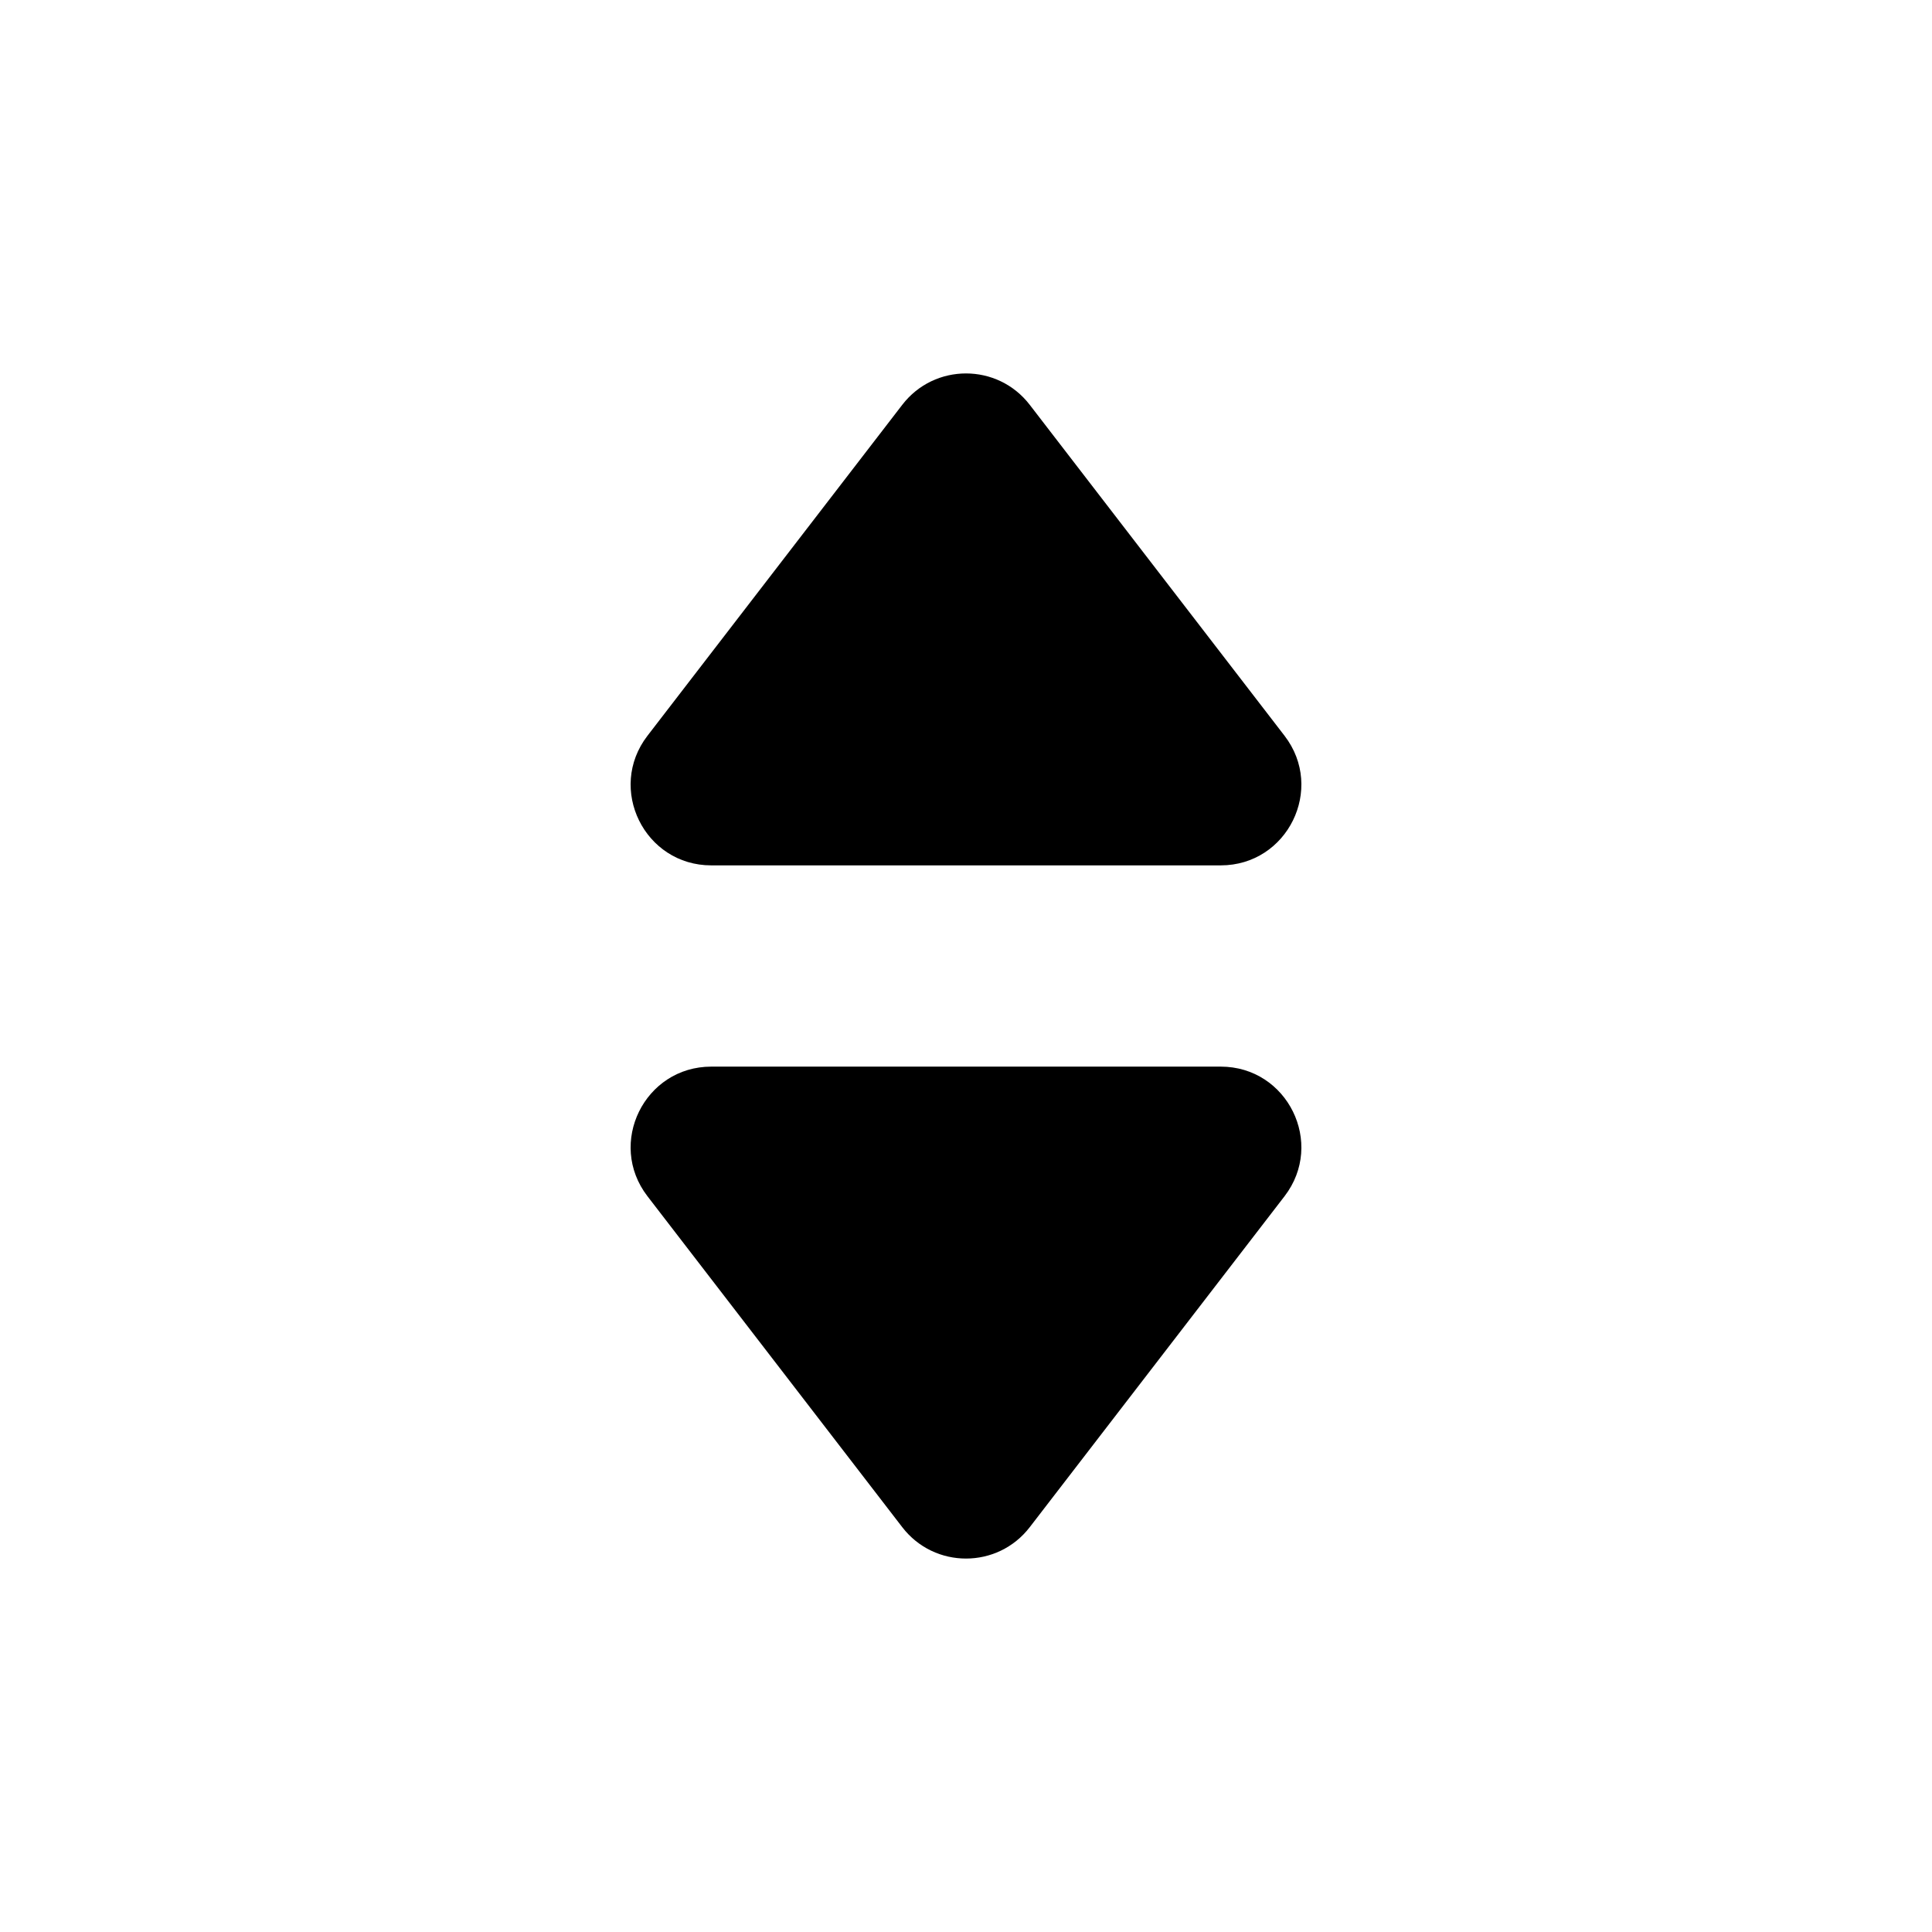
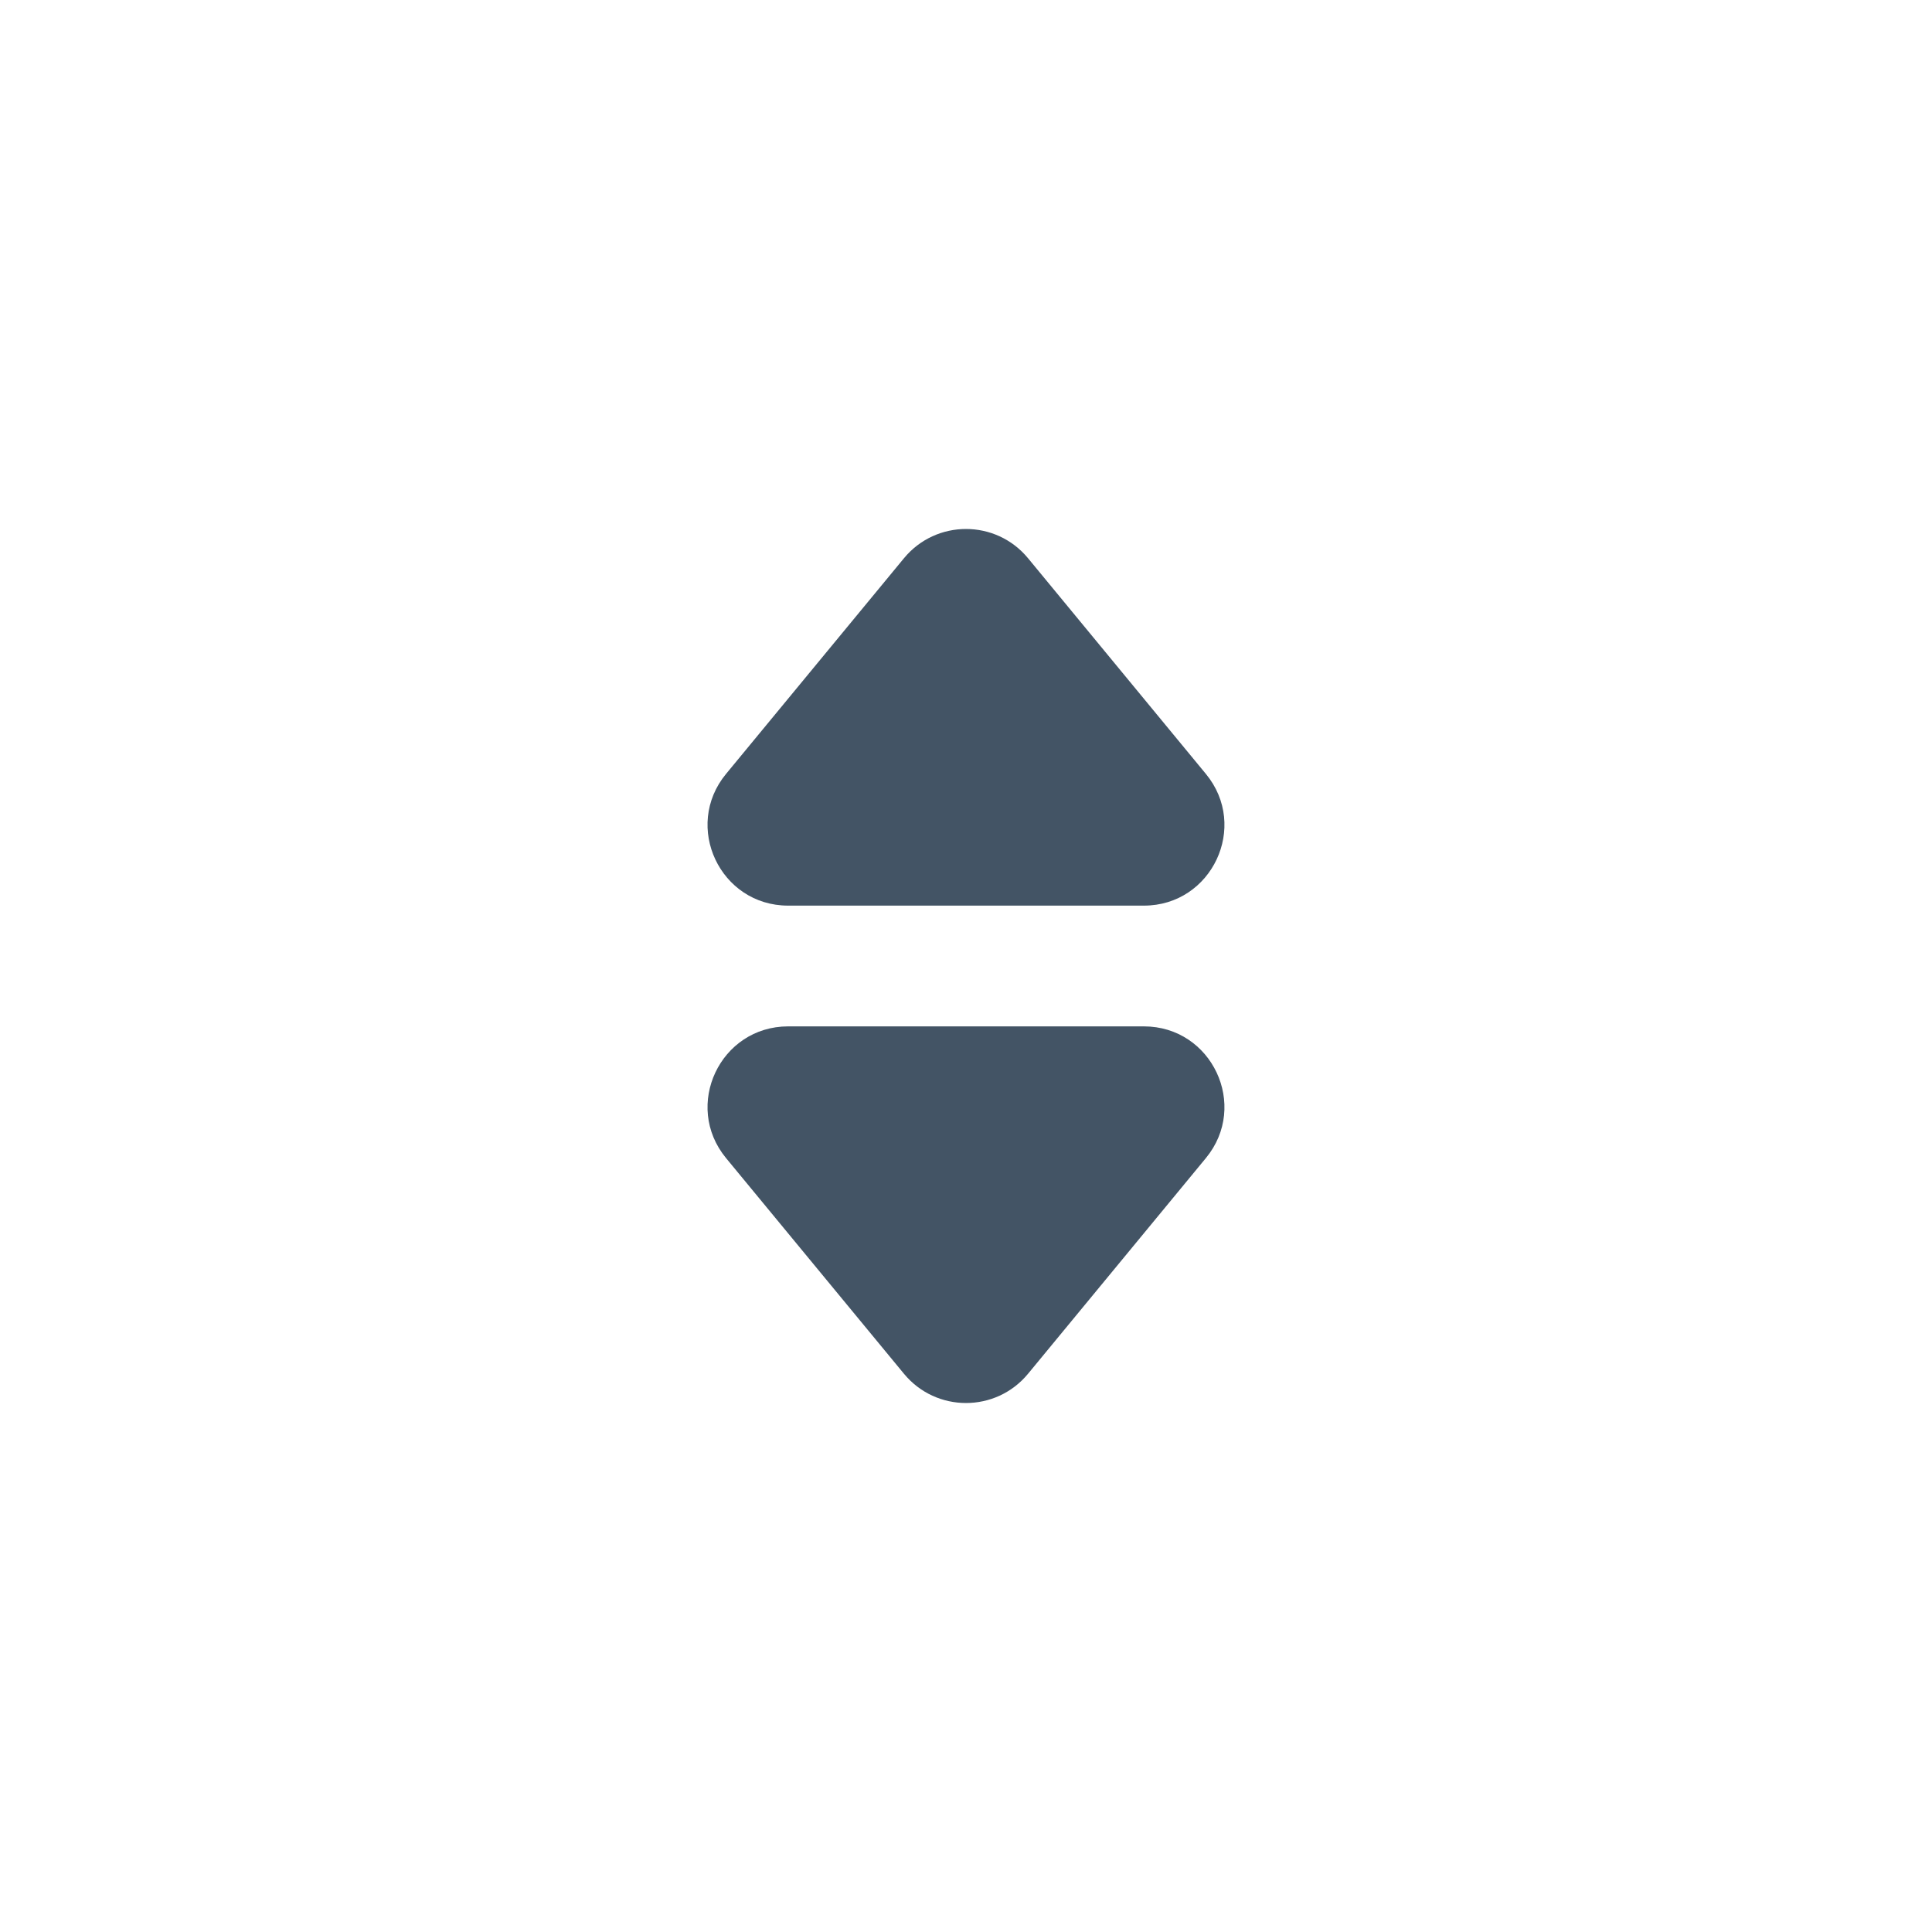
<svg xmlns="http://www.w3.org/2000/svg" width="24" height="24" viewBox="0 0 24 24" fill="none">
-   <path d="M11.208 5.029C11.608 4.509 12.392 4.509 12.792 5.029L15.957 9.14C16.463 9.798 15.994 10.75 15.164 10.75H8.836C8.006 10.75 7.537 9.798 8.043 9.14L11.208 5.029Z" fill="black" />
-   <path d="M12.792 18.971C12.392 19.491 11.608 19.491 11.208 18.971L8.043 14.86C7.537 14.202 8.006 13.25 8.836 13.25L15.164 13.25C15.994 13.25 16.463 14.202 15.957 14.86L12.792 18.971Z" fill="black" />
+   <path d="M11.229 6.935C11.629 6.45 12.371 6.45 12.771 6.935L14.98 9.614C15.518 10.266 15.055 11.25 14.209 11.25H9.791C8.945 11.25 8.482 10.266 9.019 9.614L11.229 6.935Z" fill="#435465" />
+   <path d="M12.771 17.065C12.371 17.55 11.629 17.55 11.229 17.065L9.019 14.386C8.482 13.734 8.945 12.75 9.791 12.75H14.209C15.055 12.75 15.518 13.734 14.98 14.386L12.771 17.065Z" fill="#435465" />
</svg>
